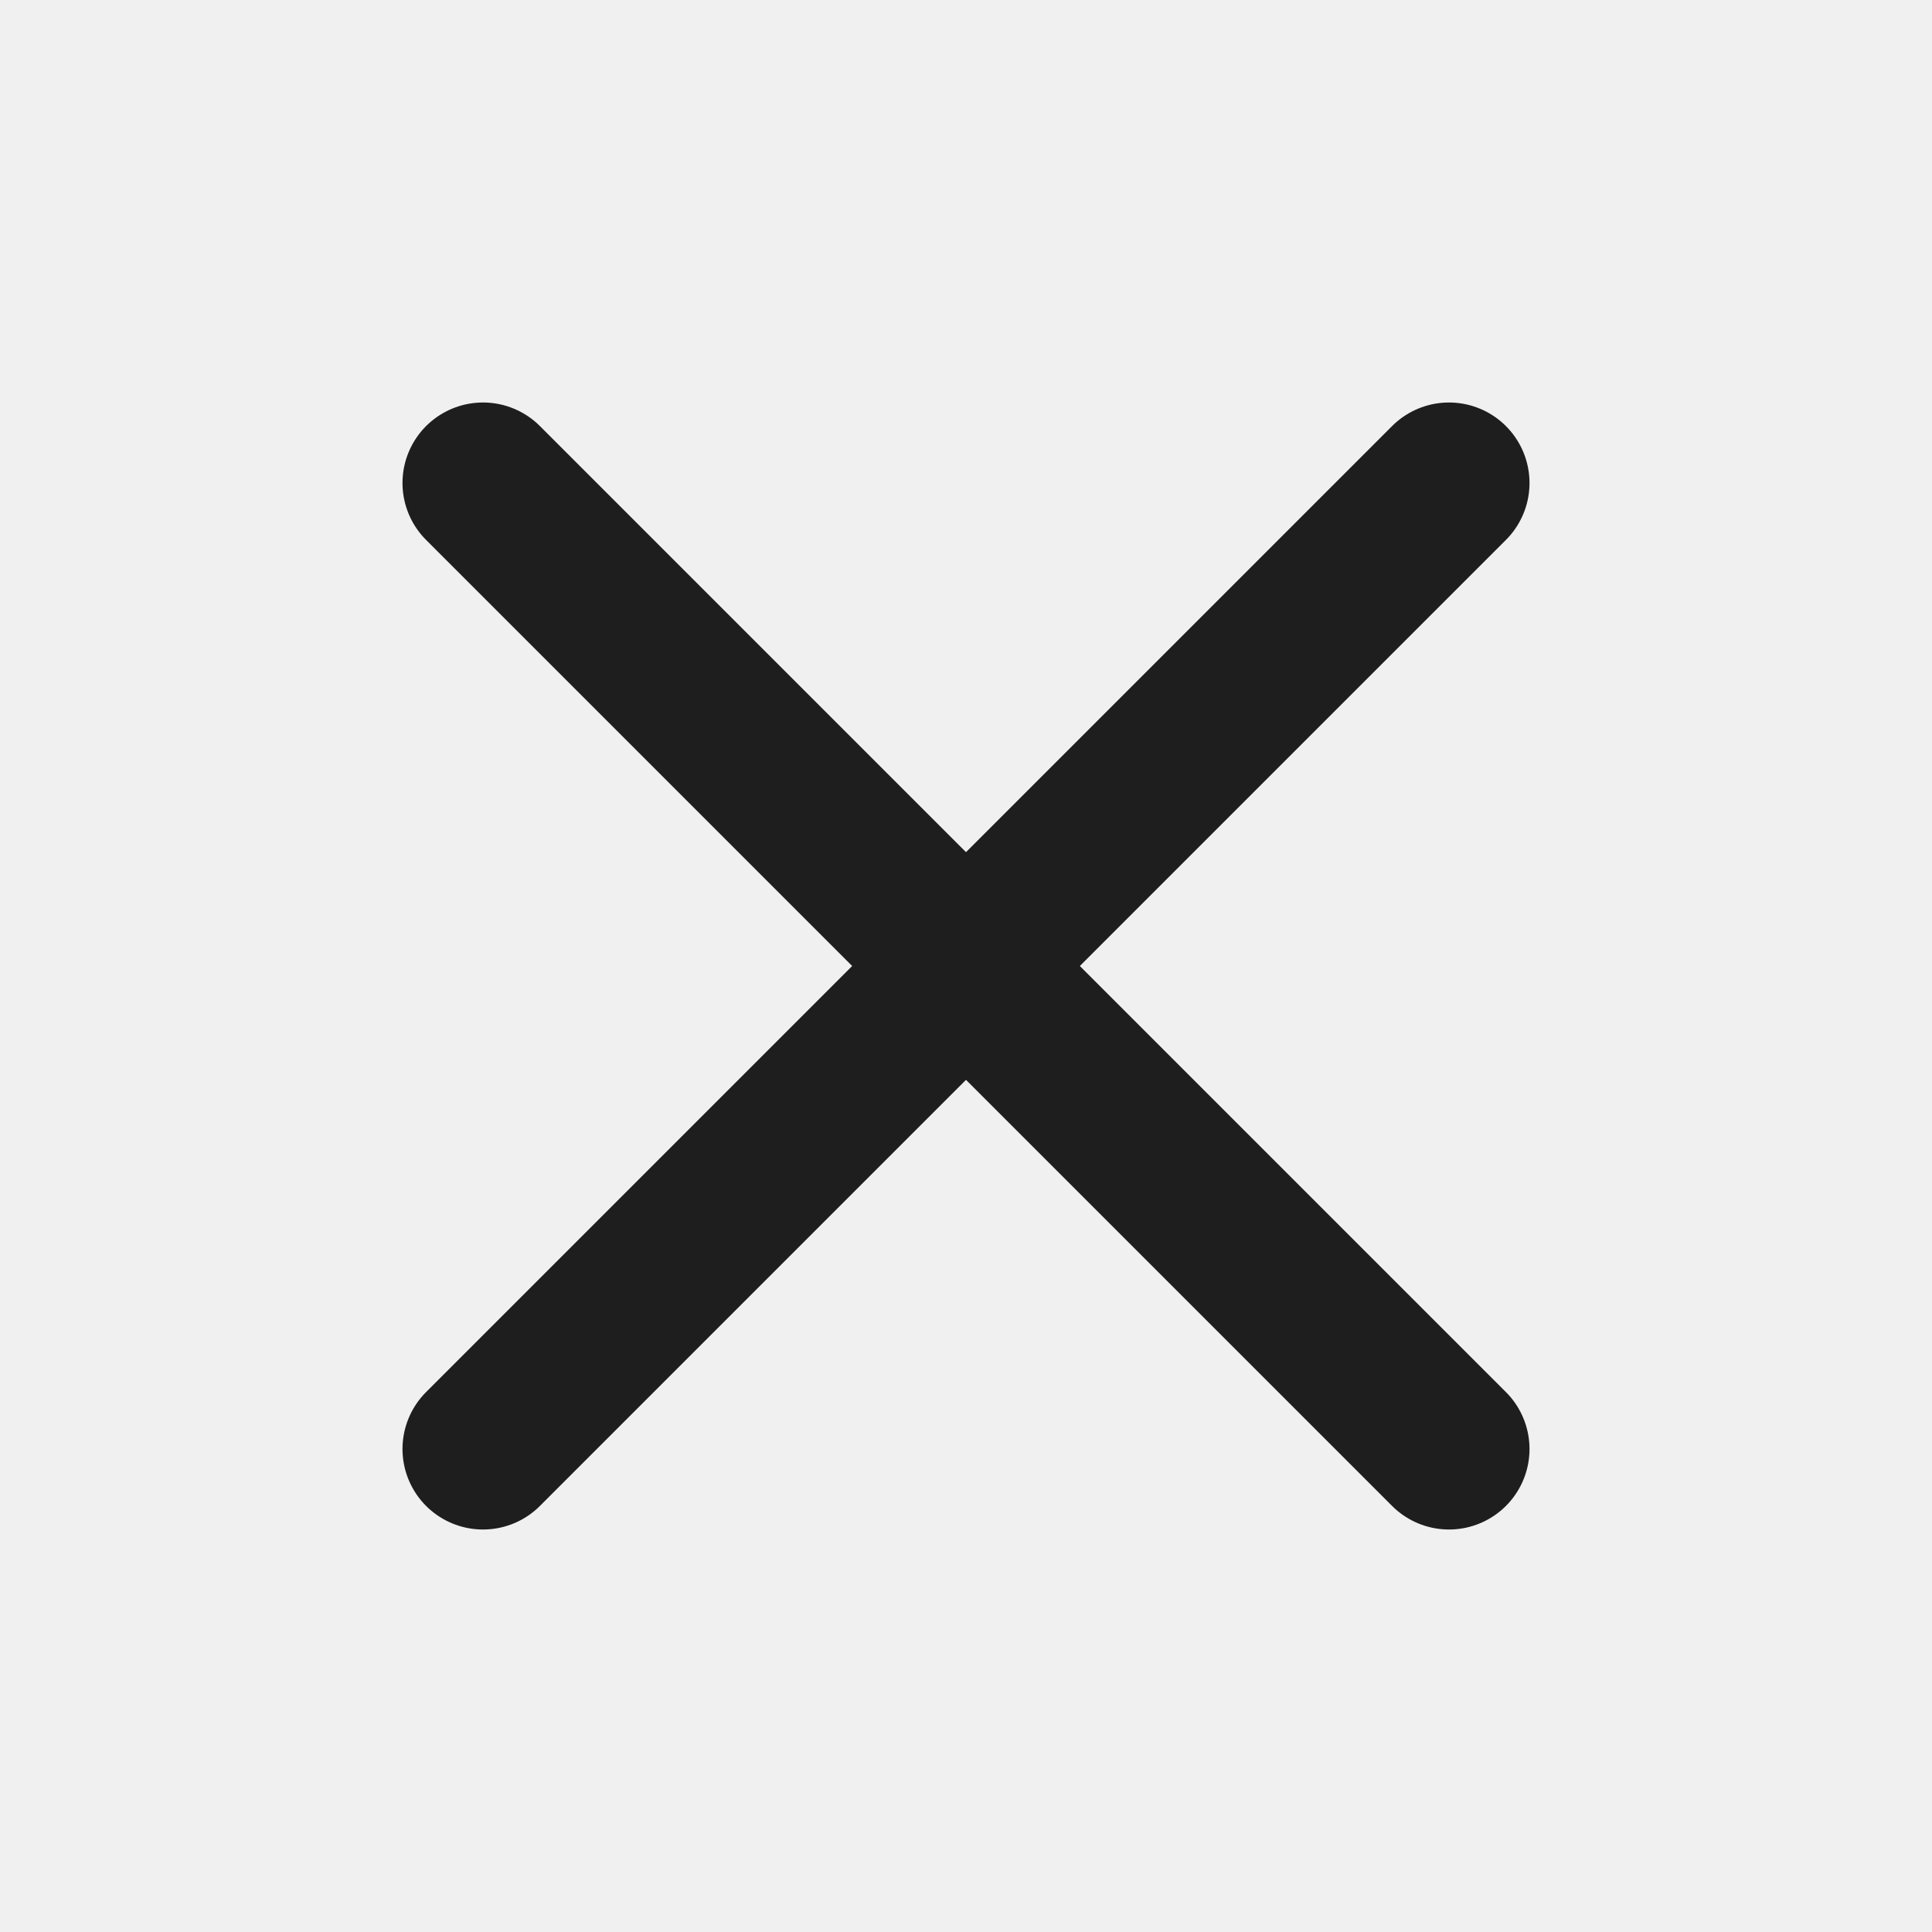
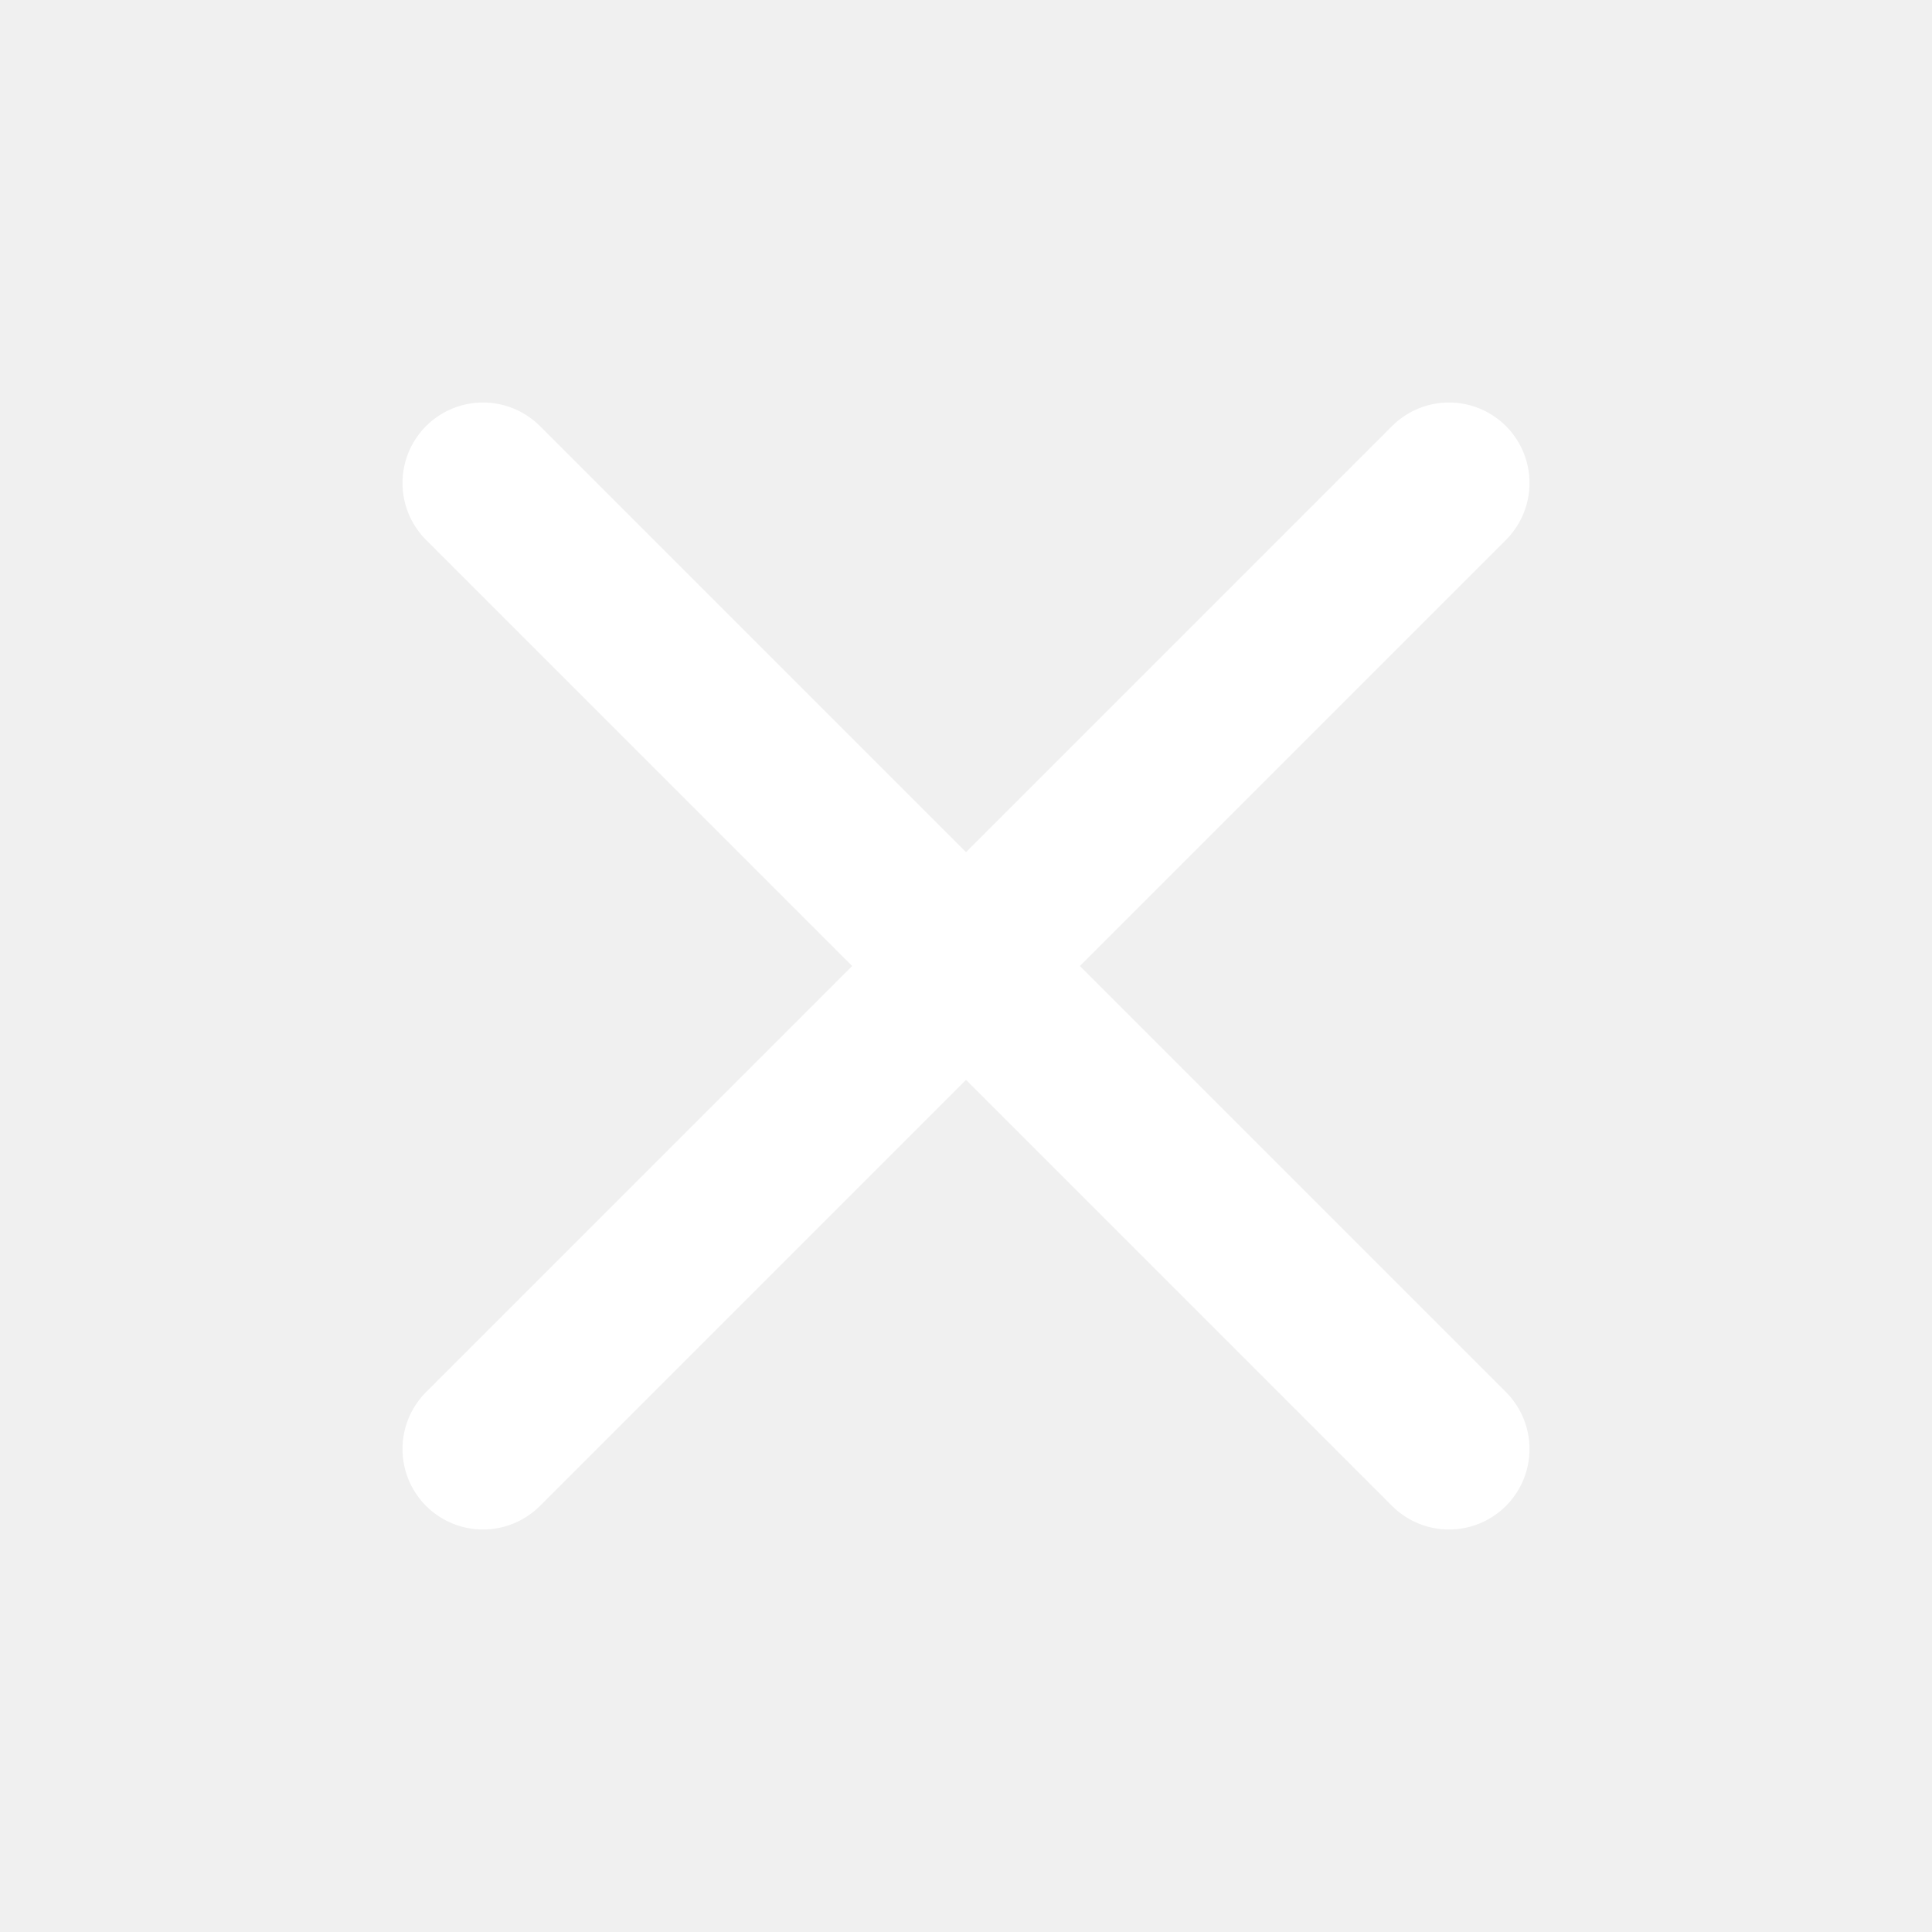
- <svg xmlns="http://www.w3.org/2000/svg" width="50" height="50" viewBox="0 0 50 50" fill="none">
-   <path d="M37.5 12.5L12.5 37.5" stroke="#1E1E1E" stroke-width="4.167" stroke-linecap="round" stroke-linejoin="round" />
-   <path d="M12.5 12.5L37.5 37.5" stroke="#1E1E1E" stroke-width="4.167" stroke-linecap="round" stroke-linejoin="round" />
+ <svg xmlns="http://www.w3.org/2000/svg" width="50" height="50" viewBox="0 0 50 50" fill="#FFF">
+   <path d="M37.5 12.5L12.5 37.5" stroke="#FFF" stroke-width="4.167" stroke-linecap="round" stroke-linejoin="round" />
+   <path d="M12.5 12.5L37.5 37.5" stroke="#FFF" stroke-width="4.167" stroke-linecap="round" stroke-linejoin="round" />
</svg>
